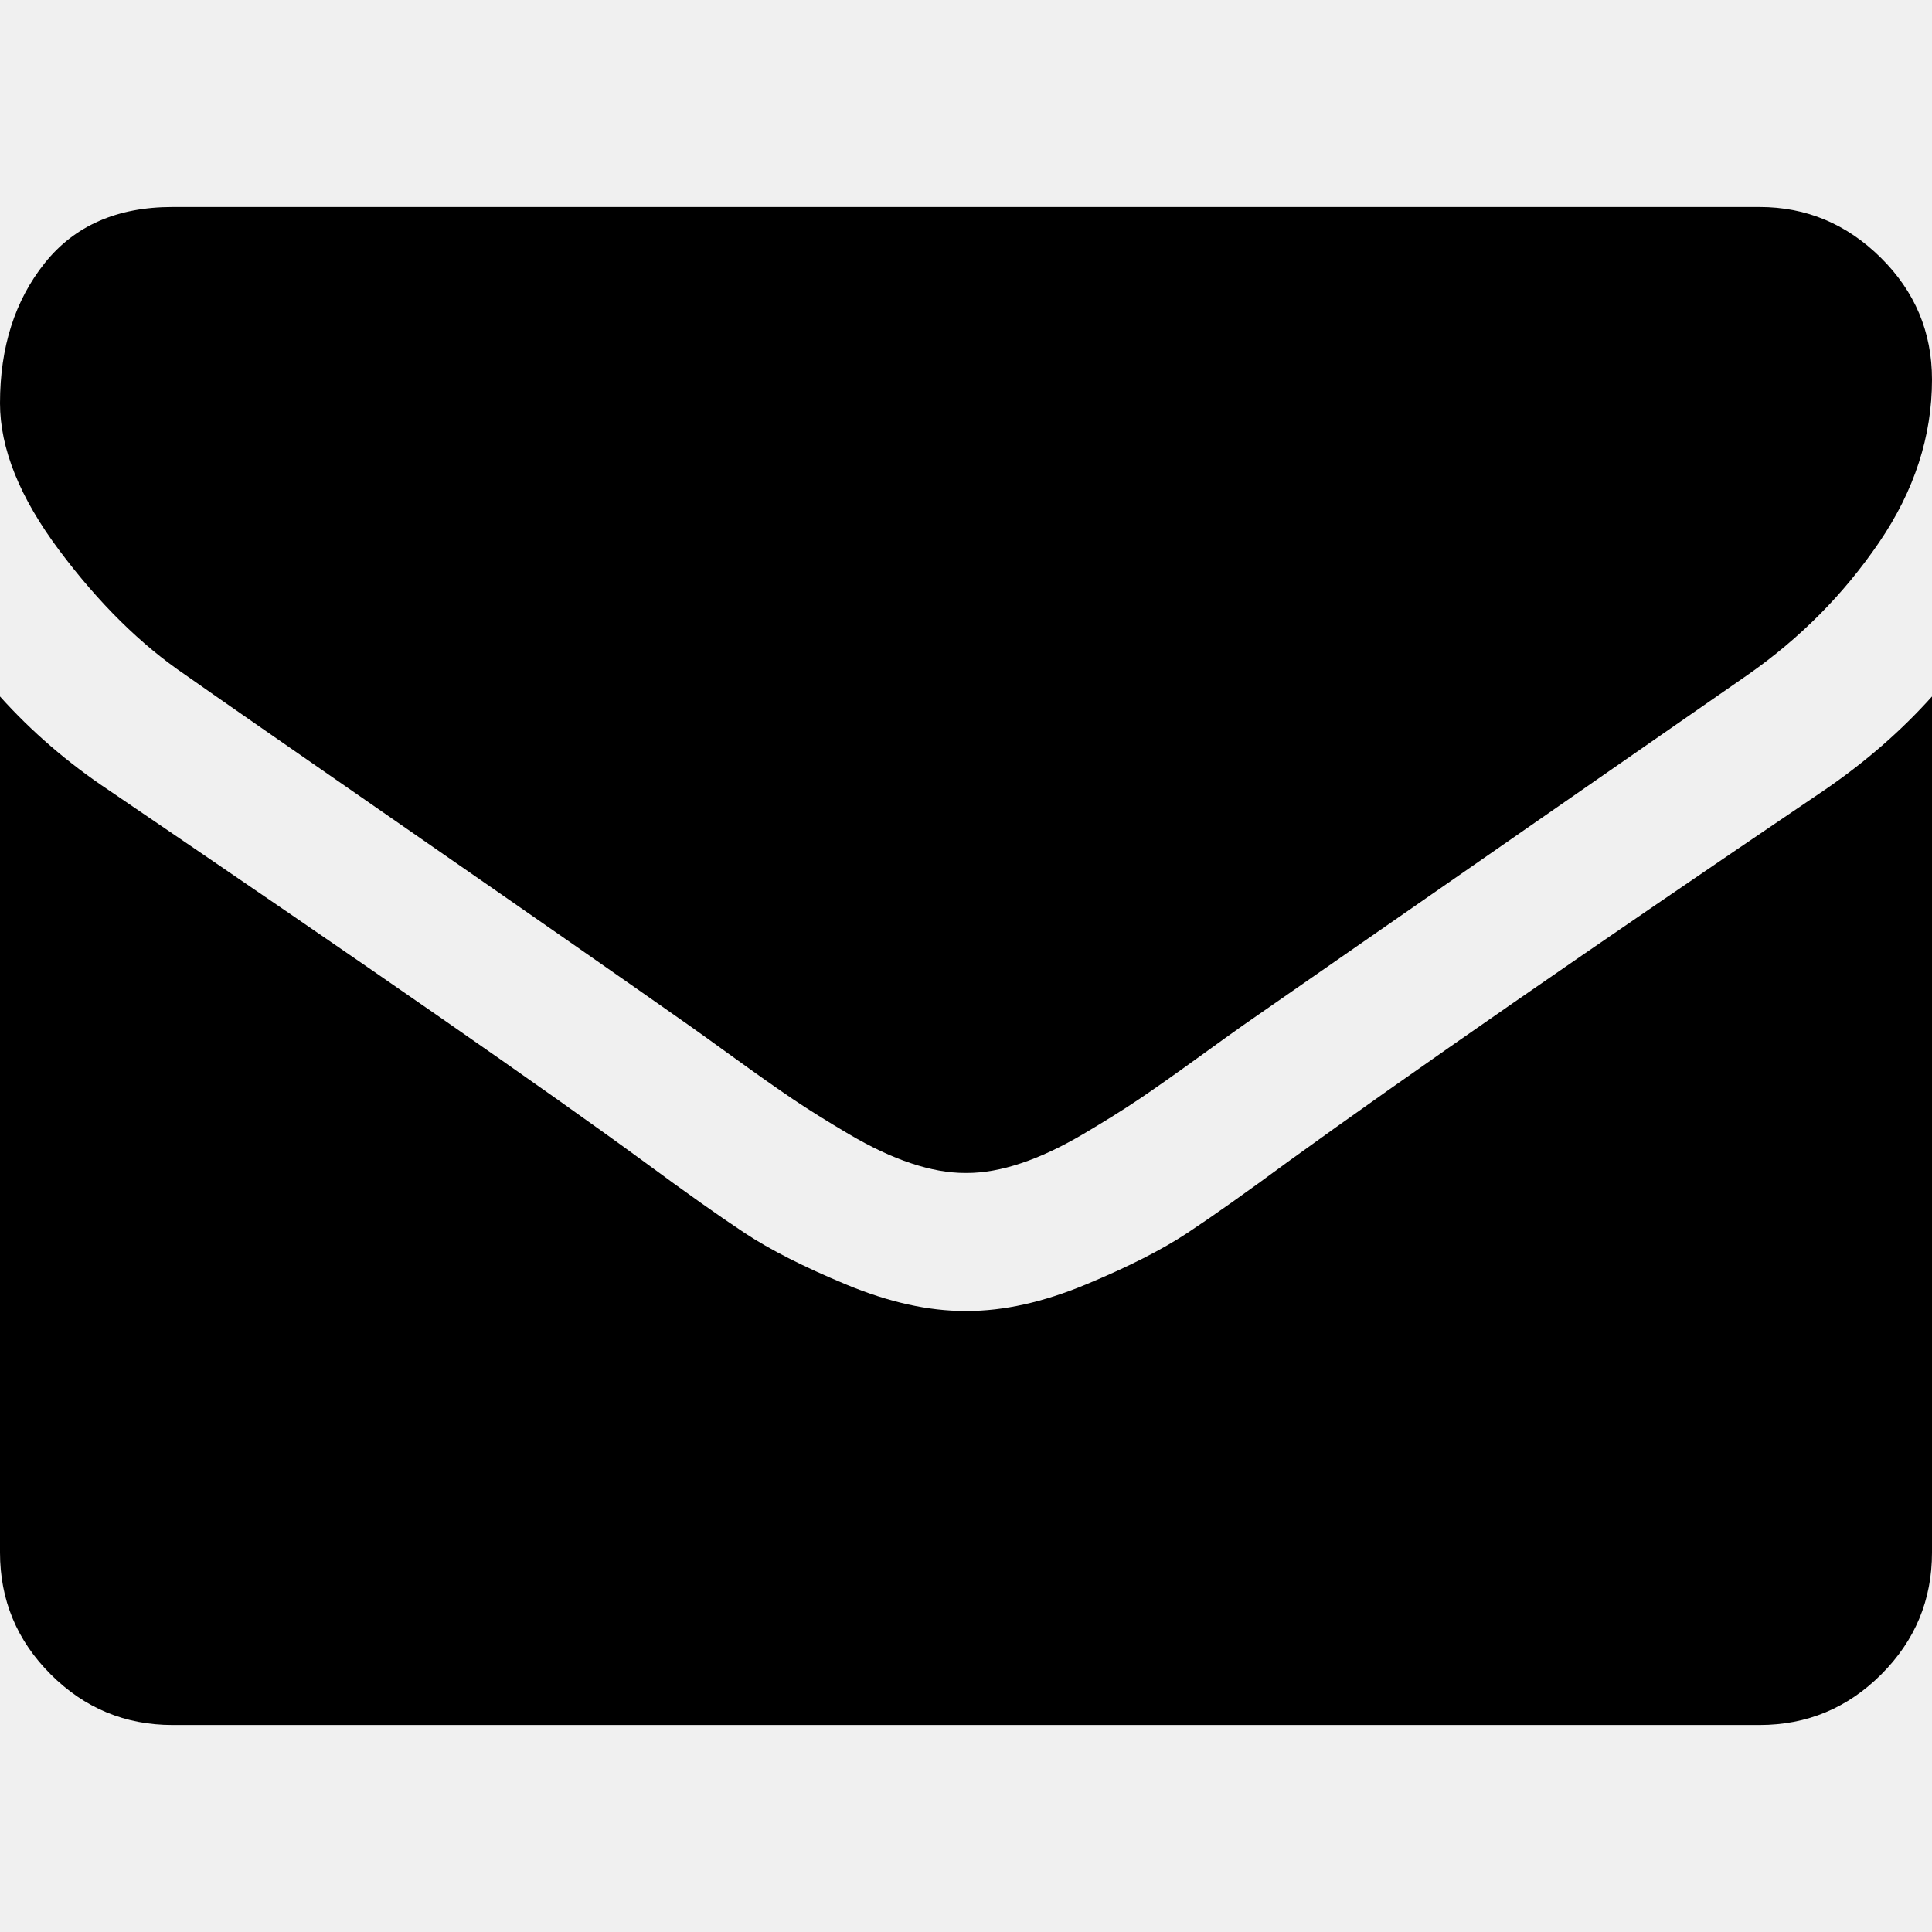
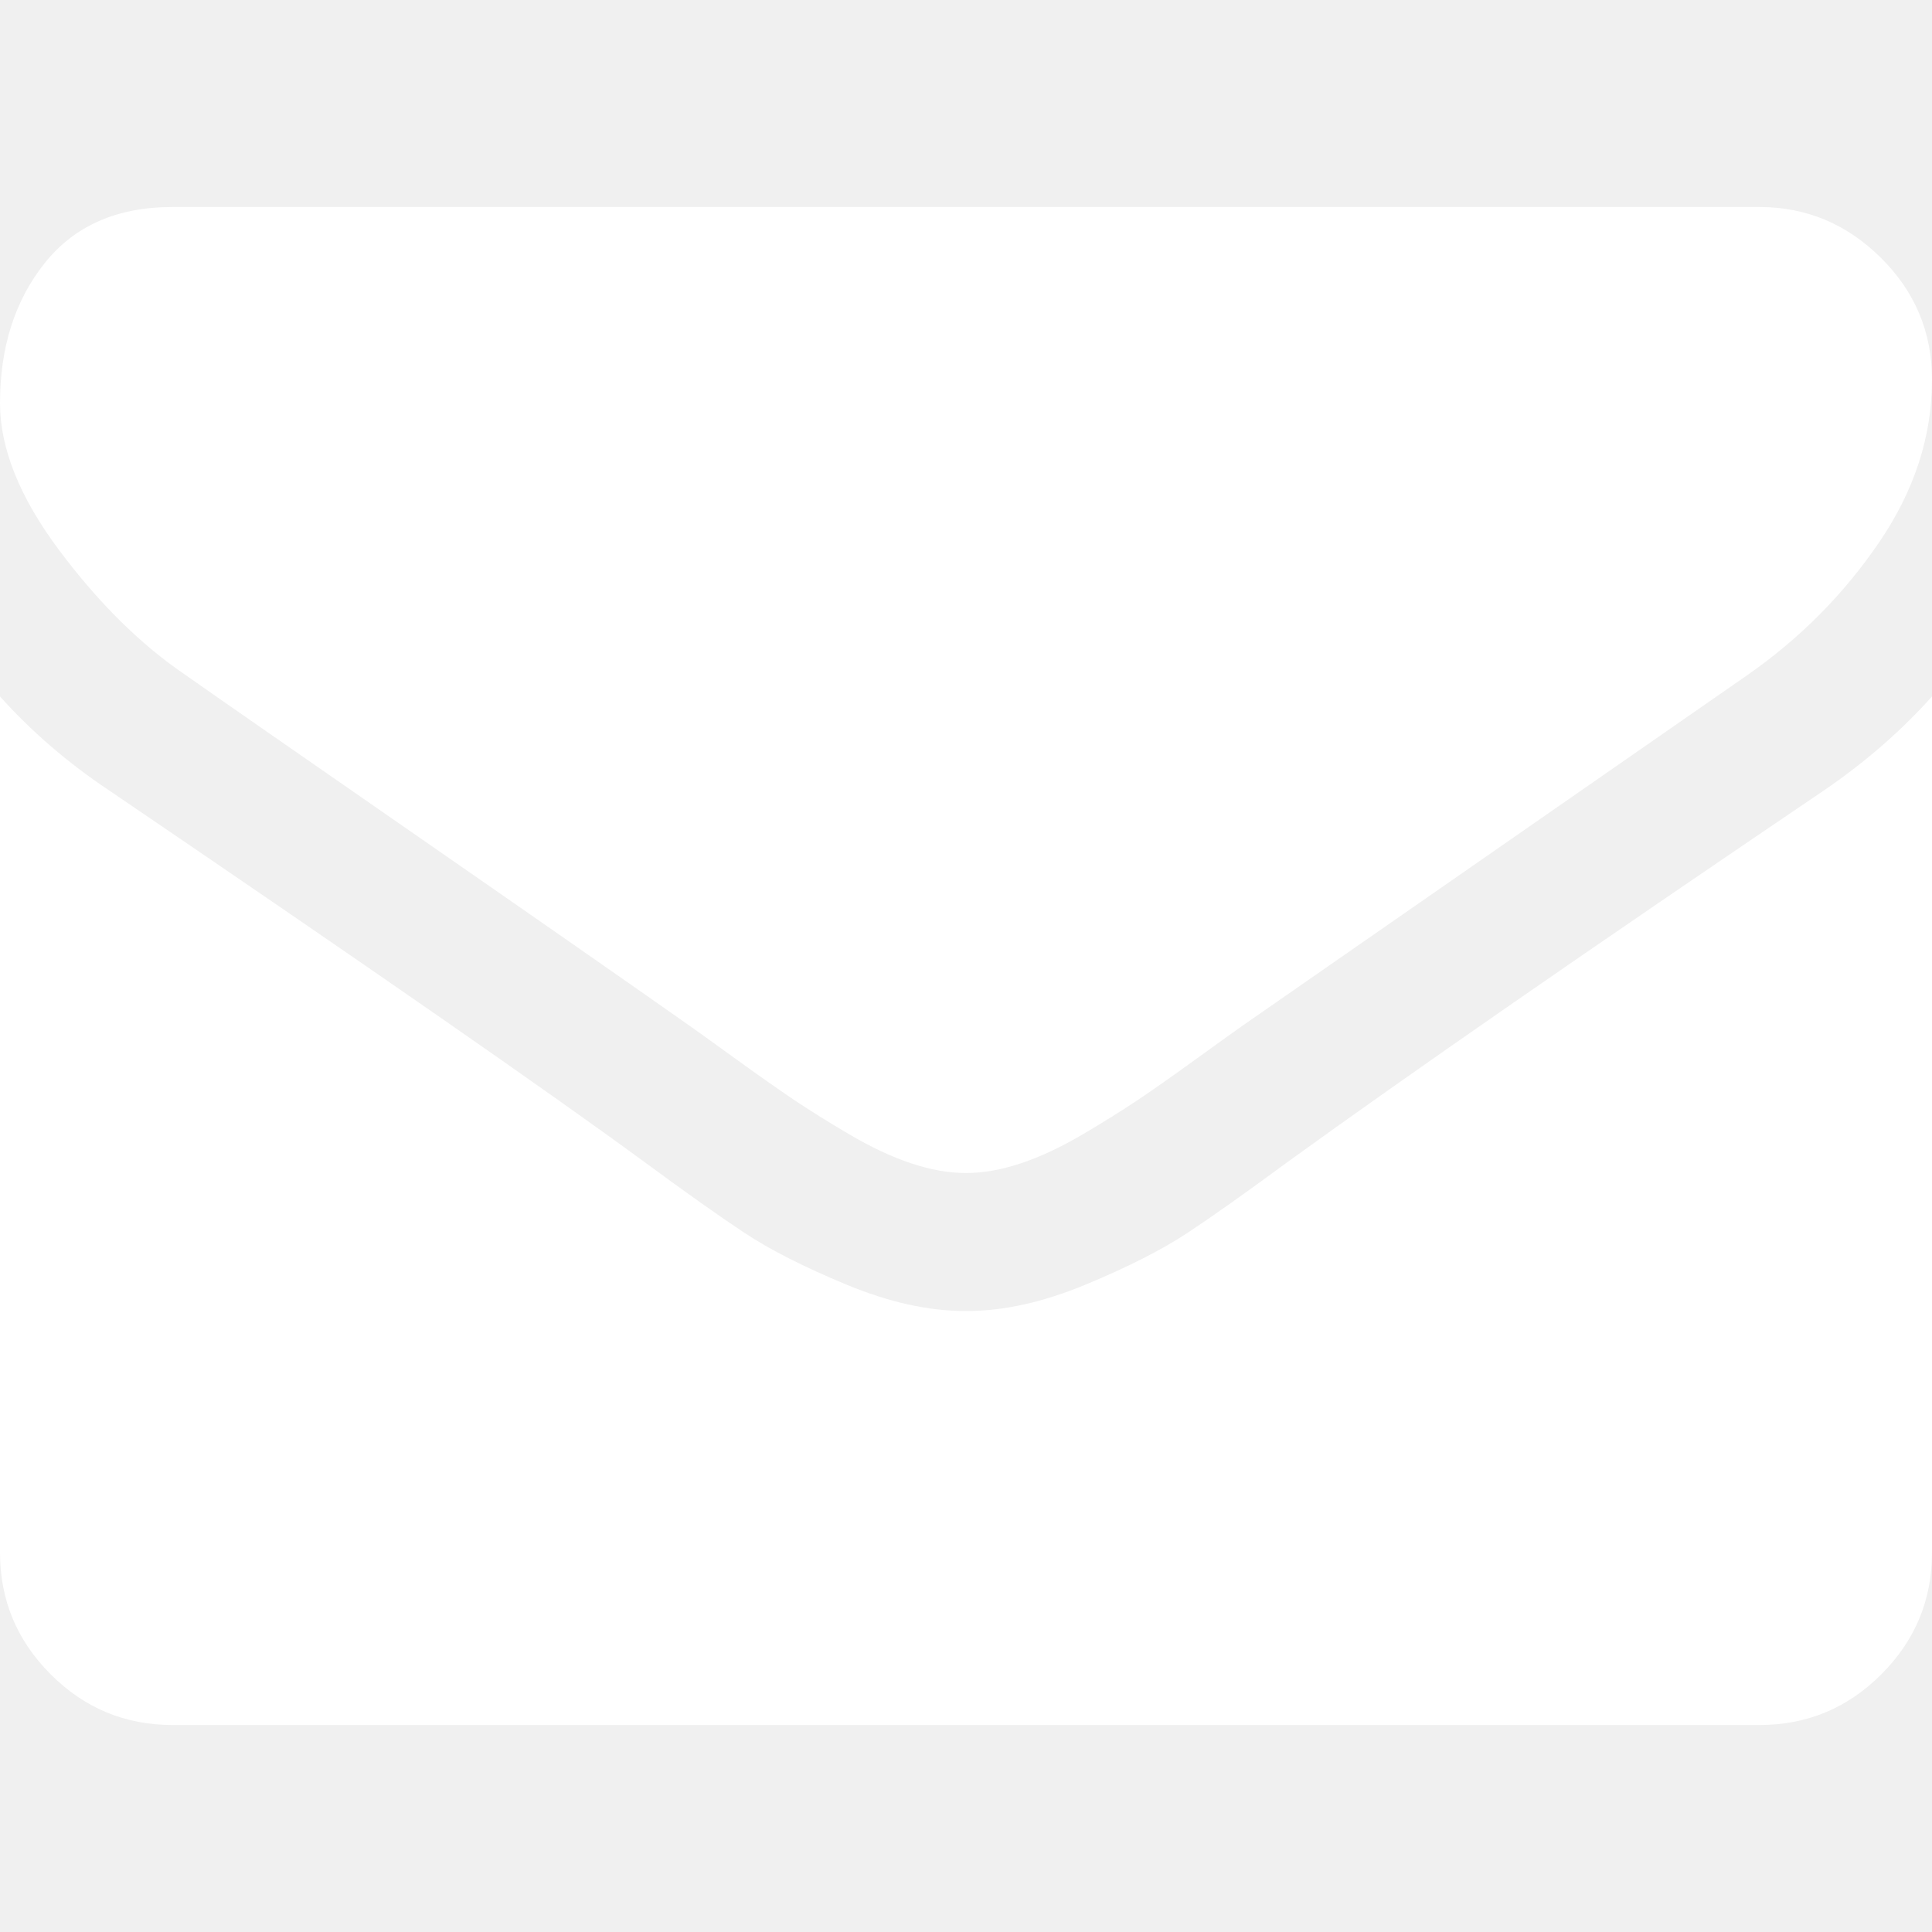
- <svg xmlns="http://www.w3.org/2000/svg" version="1.1" id="Capa_1" x="0px" y="0px" width="511.626px" height="511.626px" viewBox="0 0 511.626 511.626" style="enable-background:new 0 0 511.626 511.626;" xml:space="preserve">
+ <svg xmlns="http://www.w3.org/2000/svg" version="1.1" id="Capa_1" x="0px" y="0px" width="512px" height="512px" viewBox="0 0 511.626 511.626" style="enable-background:new 0 0 511.626 511.626;" xml:space="preserve">
  <g>
    <g>
-       <path d="M49.106,178.729c6.472,4.567,25.981,18.131,58.528,40.685c32.548,22.554,57.482,39.92,74.803,52.099    c1.903,1.335,5.946,4.237,12.131,8.71c6.186,4.476,11.326,8.093,15.416,10.852c4.093,2.758,9.041,5.852,14.849,9.277    c5.806,3.422,11.279,5.996,16.418,7.7c5.14,1.718,9.898,2.569,14.275,2.569h0.287h0.288c4.377,0,9.137-0.852,14.277-2.569    c5.137-1.704,10.615-4.281,16.416-7.7c5.804-3.429,10.752-6.52,14.845-9.277c4.093-2.759,9.229-6.376,15.417-10.852    c6.184-4.477,10.232-7.375,12.135-8.71c17.508-12.179,62.051-43.11,133.615-92.79c13.894-9.703,25.502-21.411,34.827-35.116    c9.332-13.699,13.993-28.07,13.993-43.105c0-12.564-4.523-23.319-13.565-32.264c-9.041-8.947-19.749-13.418-32.117-13.418H45.679    c-14.655,0-25.933,4.948-33.832,14.844C3.949,79.562,0,91.934,0,106.779c0,11.991,5.236,24.985,15.703,38.974    C26.169,159.743,37.307,170.736,49.106,178.729z" />
-       <path d="M483.072,209.275c-62.424,42.251-109.824,75.087-142.177,98.501c-10.849,7.991-19.65,14.229-26.409,18.699    c-6.759,4.473-15.748,9.041-26.98,13.702c-11.228,4.668-21.692,6.995-31.401,6.995h-0.291h-0.287    c-9.707,0-20.177-2.327-31.405-6.995c-11.228-4.661-20.223-9.229-26.98-13.702c-6.755-4.47-15.559-10.708-26.407-18.699    c-25.697-18.842-72.995-51.68-141.896-98.501C17.987,202.047,8.375,193.762,0,184.437v226.685c0,12.57,4.471,23.319,13.418,32.265    c8.945,8.949,19.701,13.422,32.264,13.422h420.266c12.56,0,23.315-4.473,32.261-13.422c8.949-8.949,13.418-19.694,13.418-32.265    V184.437C503.441,193.569,493.927,201.854,483.072,209.275z" />
+       <path d="M49.106,178.729c6.472,4.567,25.981,18.131,58.528,40.685c32.548,22.554,57.482,39.92,74.803,52.099    c1.903,1.335,5.946,4.237,12.131,8.71c6.186,4.476,11.326,8.093,15.416,10.852c4.093,2.758,9.041,5.852,14.849,9.277    c5.806,3.422,11.279,5.996,16.418,7.7c5.14,1.718,9.898,2.569,14.275,2.569h0.287h0.288c4.377,0,9.137-0.852,14.277-2.569    c5.137-1.704,10.615-4.281,16.416-7.7c5.804-3.429,10.752-6.52,14.845-9.277c4.093-2.759,9.229-6.376,15.417-10.852    c6.184-4.477,10.232-7.375,12.135-8.71c17.508-12.179,62.051-43.11,133.615-92.79c13.894-9.703,25.502-21.411,34.827-35.116    c9.332-13.699,13.993-28.07,13.993-43.105c0-12.564-4.523-23.319-13.565-32.264c-9.041-8.947-19.749-13.418-32.117-13.418H45.679    c-14.655,0-25.933,4.948-33.832,14.844C3.949,79.562,0,91.934,0,106.779c0,11.991,5.236,24.985,15.703,38.974    C26.169,159.743,37.307,170.736,49.106,178.729z" fill="#FFFFFF" />
+       <path d="M483.072,209.275c-62.424,42.251-109.824,75.087-142.177,98.501c-10.849,7.991-19.65,14.229-26.409,18.699    c-6.759,4.473-15.748,9.041-26.98,13.702c-11.228,4.668-21.692,6.995-31.401,6.995h-0.291h-0.287    c-9.707,0-20.177-2.327-31.405-6.995c-11.228-4.661-20.223-9.229-26.98-13.702c-6.755-4.47-15.559-10.708-26.407-18.699    c-25.697-18.842-72.995-51.68-141.896-98.501C17.987,202.047,8.375,193.762,0,184.437v226.685c0,12.57,4.471,23.319,13.418,32.265    c8.945,8.949,19.701,13.422,32.264,13.422h420.266c12.56,0,23.315-4.473,32.261-13.422c8.949-8.949,13.418-19.694,13.418-32.265    V184.437C503.441,193.569,493.927,201.854,483.072,209.275z" fill="#FFFFFF" />
    </g>
  </g>
  <g>
</g>
  <g>
</g>
  <g>
</g>
  <g>
</g>
  <g>
</g>
  <g>
</g>
  <g>
</g>
  <g>
</g>
  <g>
</g>
  <g>
</g>
  <g>
</g>
  <g>
</g>
  <g>
</g>
  <g>
</g>
  <g>
</g>
</svg>
